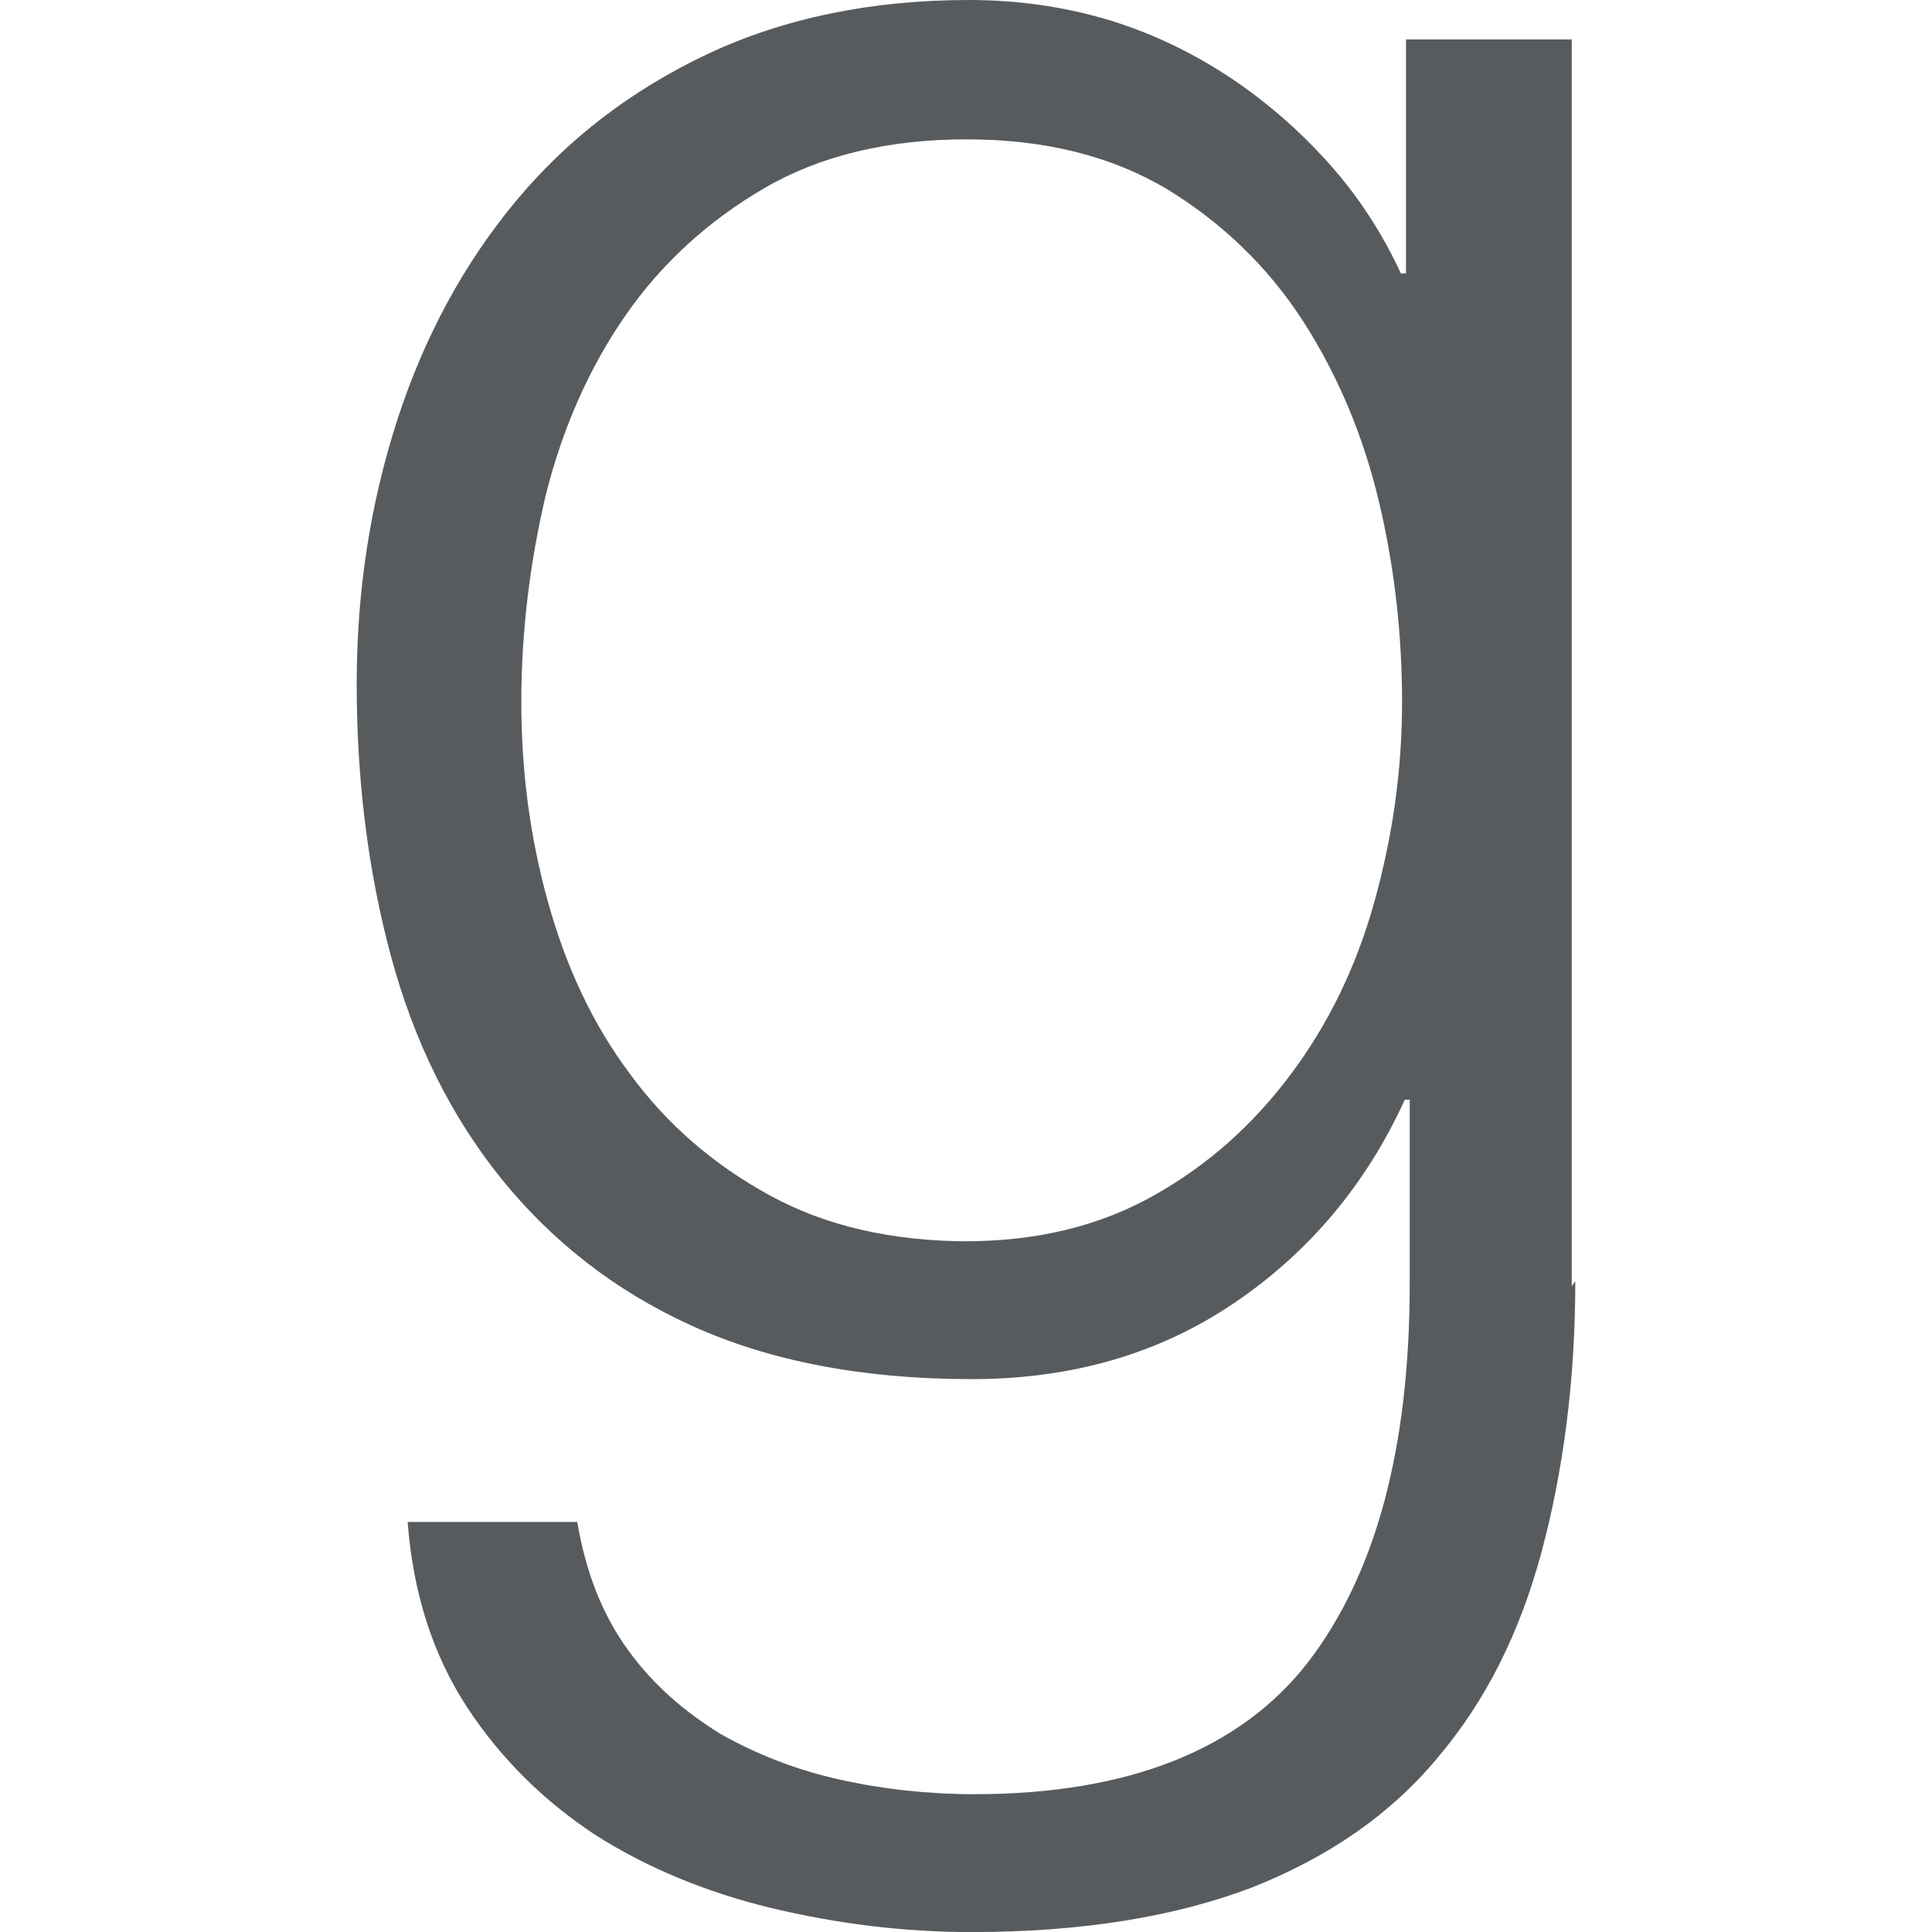
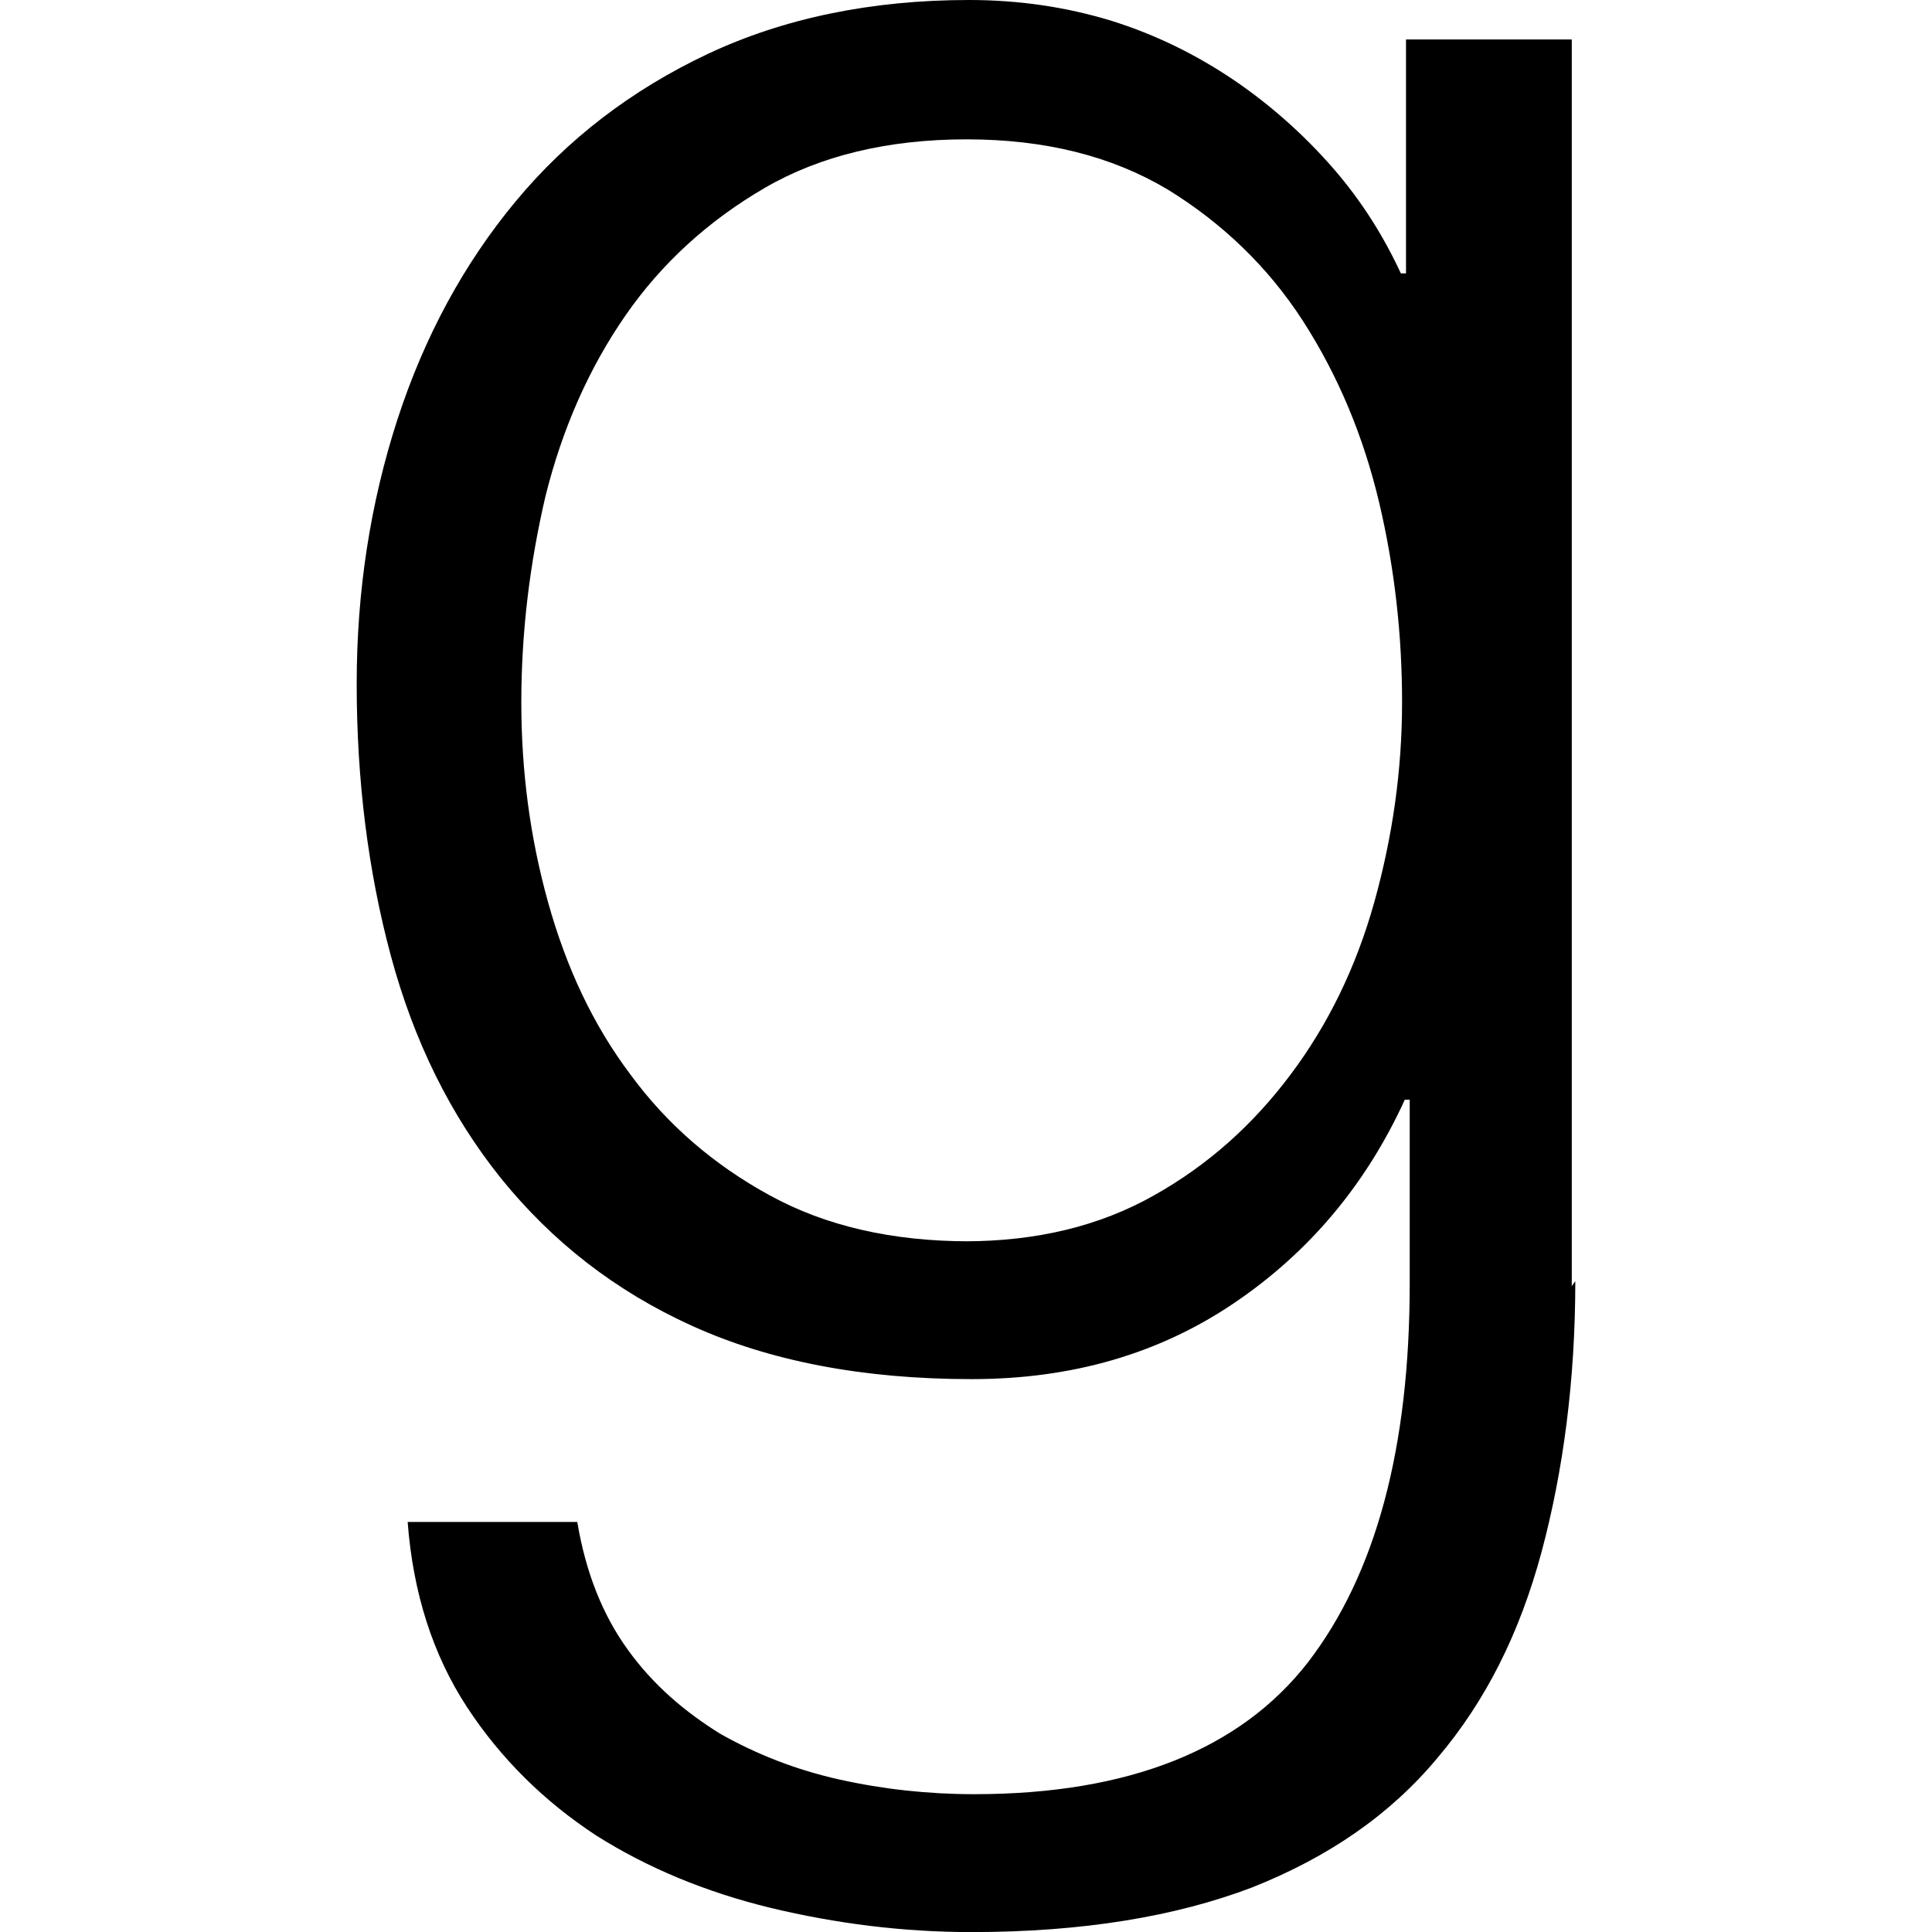
- <svg xmlns="http://www.w3.org/2000/svg" fill="#212529bf" width="800px" height="800px" viewBox="0 0 24 24" role="img">
-   <g id="SVGRepo_bgCarrier" stroke-width="0" />
-   <g id="SVGRepo_tracerCarrier" stroke-linecap="round" stroke-linejoin="round" />
-   <g id="SVGRepo_iconCarrier">
-     <path d="M19.525 15.977V.49h-2.059v2.906h-.064c-.211-.455-.481-.891-.842-1.307-.36-.412-.767-.777-1.232-1.094-.466-.314-.962-.561-1.519-.736C13.256.09 12.669 0 12.038 0c-1.21 0-2.3.225-3.246.67-.947.447-1.743 1.057-2.385 1.83-.642.773-1.133 1.676-1.47 2.711-.336 1.037-.506 2.129-.506 3.283 0 1.199.141 2.326.425 3.382.286 1.057.737 1.976 1.368 2.762.631.78 1.412 1.397 2.375 1.833.961.436 2.119.661 3.471.661 1.248 0 2.33-.315 3.262-.946s1.638-1.473 2.119-2.525h.061v2.284c0 2.044-.421 3.607-1.264 4.705-.84 1.081-2.224 1.638-4.146 1.638-.572 0-1.128-.061-1.669-.181-.542-.12-1.036-.315-1.487-.57-.437-.271-.827-.601-1.143-1.038-.316-.435-.526-.961-.632-1.593H5.064c.067.887.315 1.654.737 2.3.424.646.961 1.172 1.602 1.593.641.406 1.367.706 2.172.902.811.194 1.639.3 2.494.3 1.383 0 2.541-.195 3.486-.555.947-.376 1.714-.902 2.301-1.608.601-.708 1.021-1.549 1.293-2.556.27-1.007.42-2.134.42-3.367l-.044.062zm-7.484-.557c-.955 0-1.784-.189-2.479-.571-.697-.38-1.277-.882-1.732-1.503-.467-.621-.797-1.332-1.022-2.139s-.332-1.633-.332-2.484c0-.871.105-1.725.301-2.563.21-.84.54-1.587.992-2.24.451-.652 1.037-1.182 1.728-1.584s1.533-.605 2.51-.605 1.803.209 2.495.621c.676.415 1.247.959 1.683 1.634.436.677.751 1.429.947 2.255.195.826.285 1.656.285 2.482 0 .852-.12 1.678-.345 2.484-.226.807-.572 1.518-1.038 2.139-.465.621-1.021 1.123-1.698 1.503-.676.382-1.458.571-2.359.571h.064z" />
-   </g>
+ <svg xmlns="http://www.w3.org/2000/svg" viewBox="0 0 24 24" role="img" fill="currentColor">
+   <path d="M19.525 15.977V.49h-2.059v2.906h-.064c-.211-.455-.481-.891-.842-1.307-.36-.412-.767-.777-1.232-1.094-.466-.314-.962-.561-1.519-.736C13.256.09 12.669 0 12.038 0c-1.21 0-2.3.225-3.246.67-.947.447-1.743 1.057-2.385 1.83-.642.773-1.133 1.676-1.47 2.711-.336 1.037-.506 2.129-.506 3.283 0 1.199.141 2.326.425 3.382.286 1.057.737 1.976 1.368 2.762.631.78 1.412 1.397 2.375 1.833.961.436 2.119.661 3.471.661 1.248 0 2.33-.315 3.262-.946s1.638-1.473 2.119-2.525h.061v2.284c0 2.044-.421 3.607-1.264 4.705-.84 1.081-2.224 1.638-4.146 1.638-.572 0-1.128-.061-1.669-.181-.542-.12-1.036-.315-1.487-.57-.437-.271-.827-.601-1.143-1.038-.316-.435-.526-.961-.632-1.593H5.064c.067.887.315 1.654.737 2.3.424.646.961 1.172 1.602 1.593.641.406 1.367.706 2.172.902.811.194 1.639.3 2.494.3 1.383 0 2.541-.195 3.486-.555.947-.376 1.714-.902 2.301-1.608.601-.708 1.021-1.549 1.293-2.556.27-1.007.42-2.134.42-3.367l-.044.062zm-7.484-.557c-.955 0-1.784-.189-2.479-.571-.697-.38-1.277-.882-1.732-1.503-.467-.621-.797-1.332-1.022-2.139s-.332-1.633-.332-2.484c0-.871.105-1.725.301-2.563.21-.84.54-1.587.992-2.24.451-.652 1.037-1.182 1.728-1.584s1.533-.605 2.51-.605 1.803.209 2.495.621c.676.415 1.247.959 1.683 1.634.436.677.751 1.429.947 2.255.195.826.285 1.656.285 2.482 0 .852-.12 1.678-.345 2.484-.226.807-.572 1.518-1.038 2.139-.465.621-1.021 1.123-1.698 1.503-.676.382-1.458.571-2.359.571h.064z" />
</svg>
